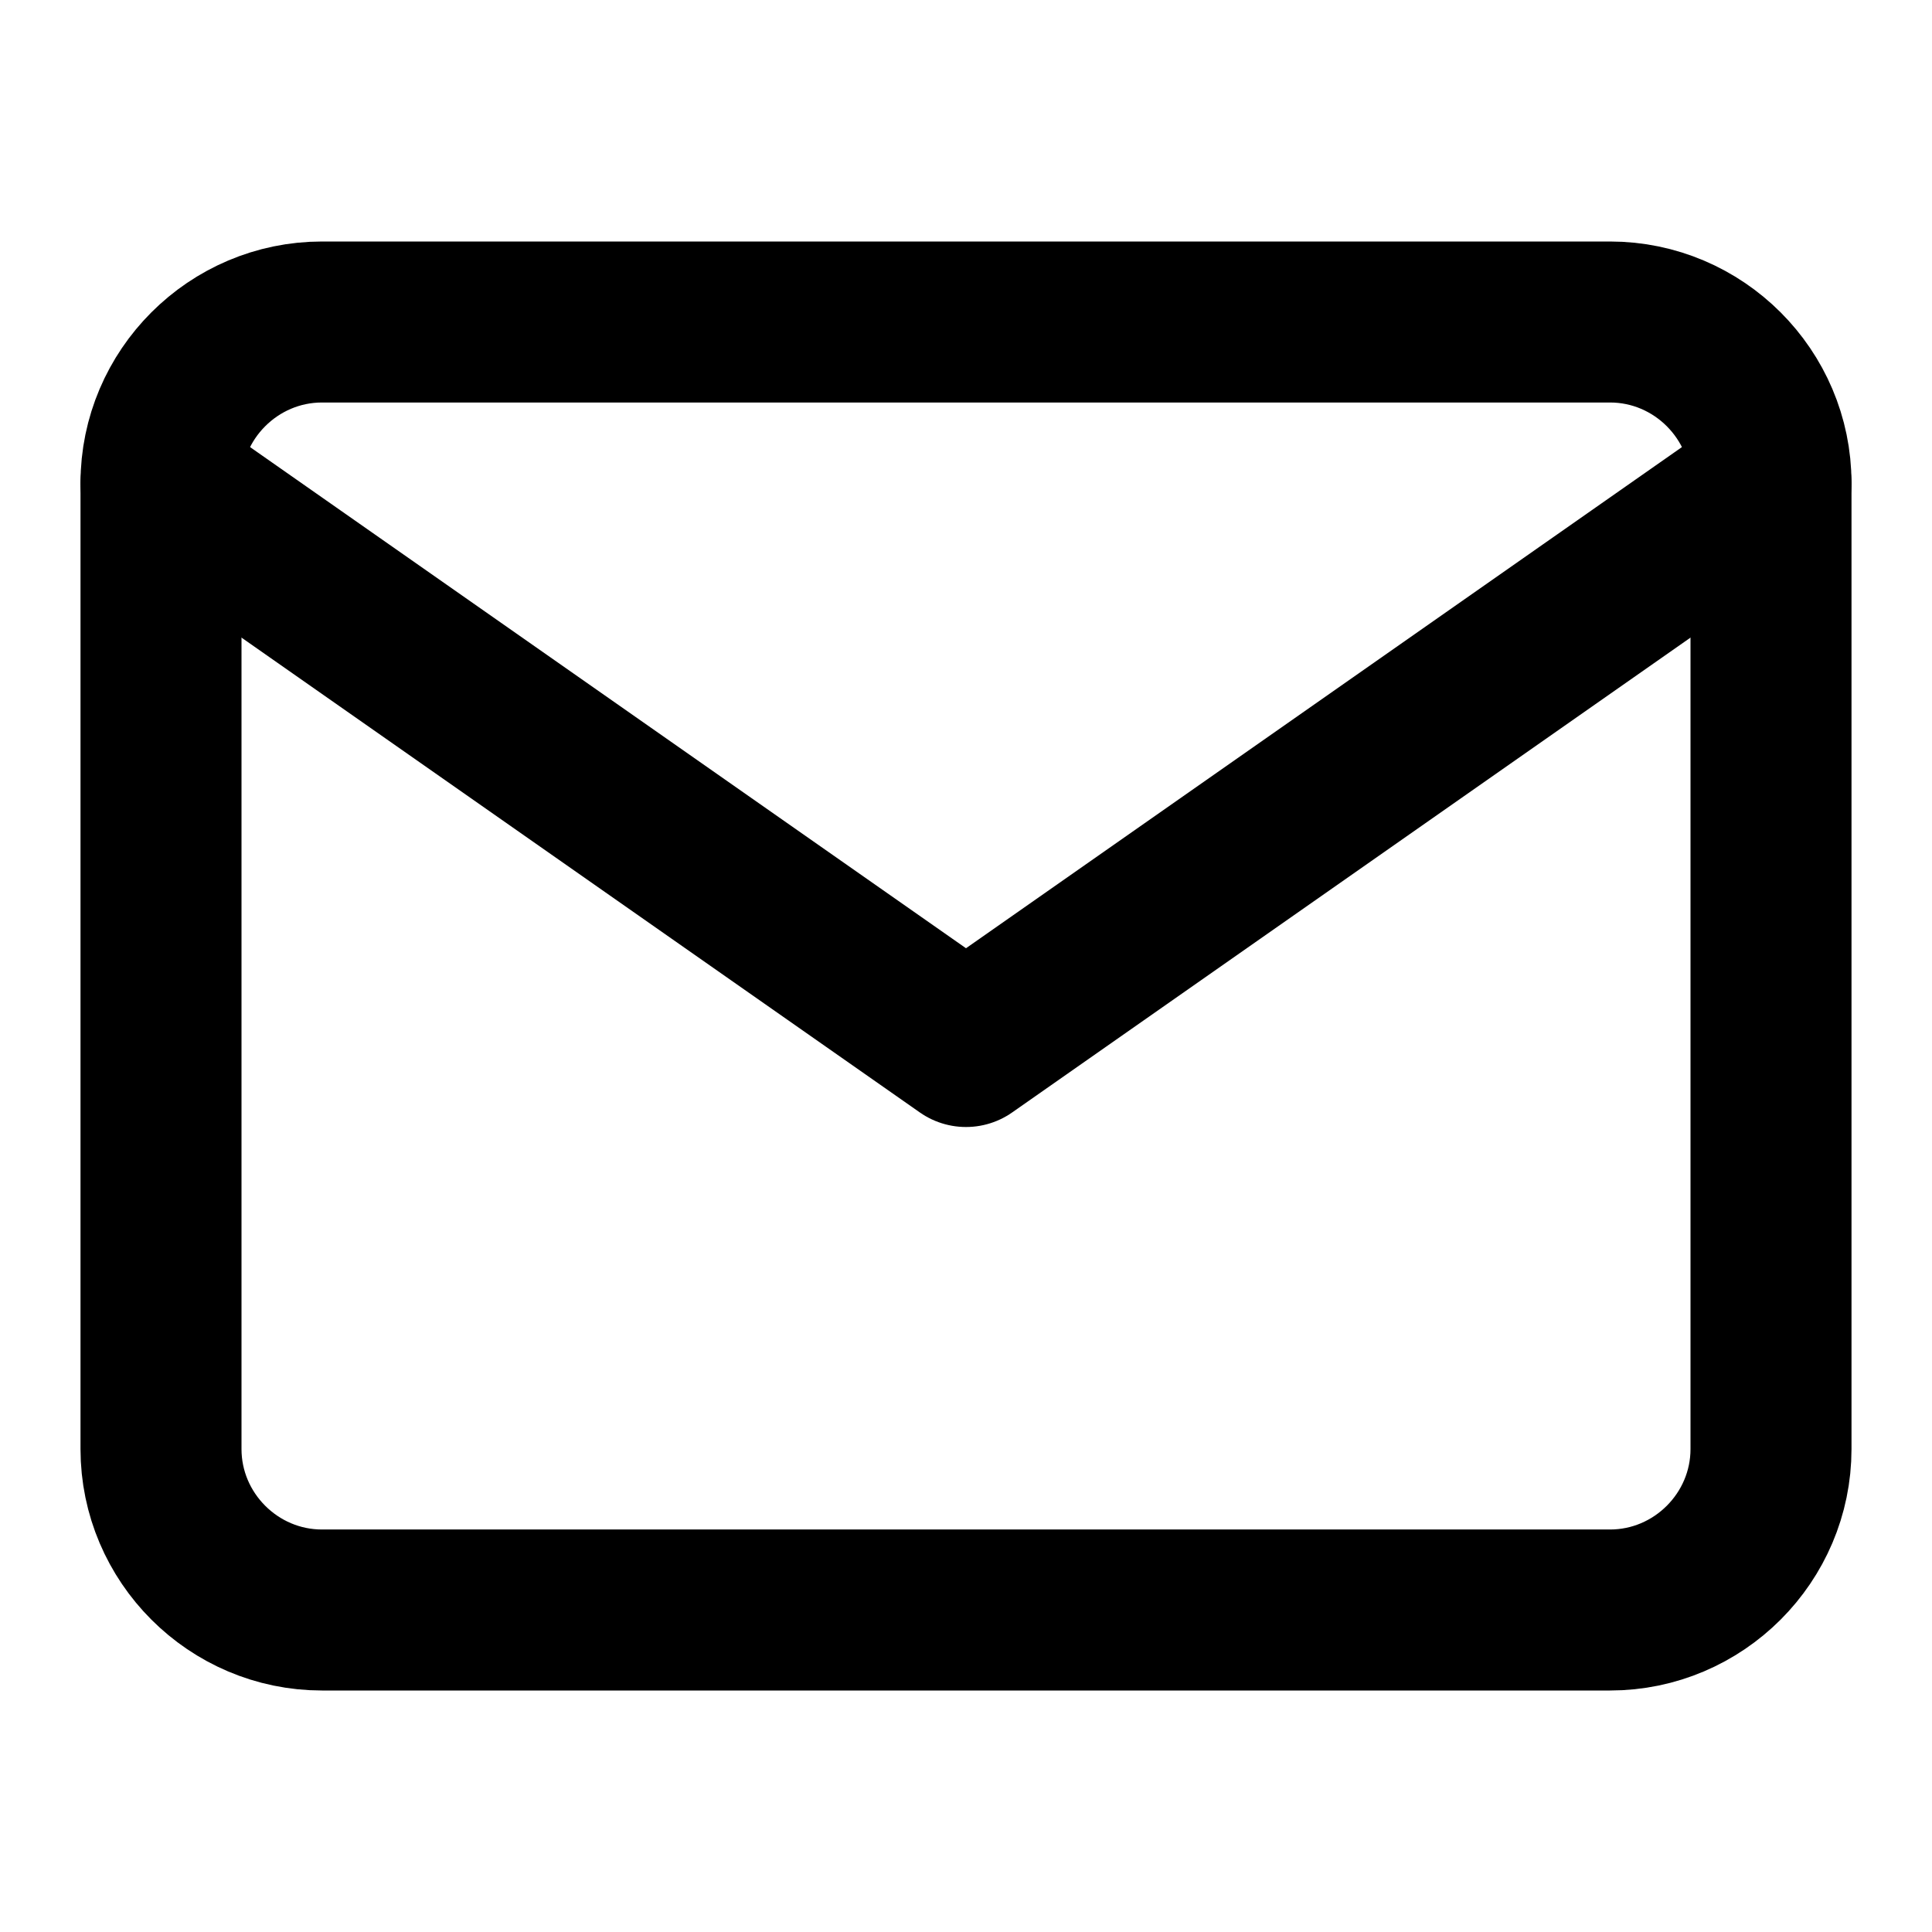
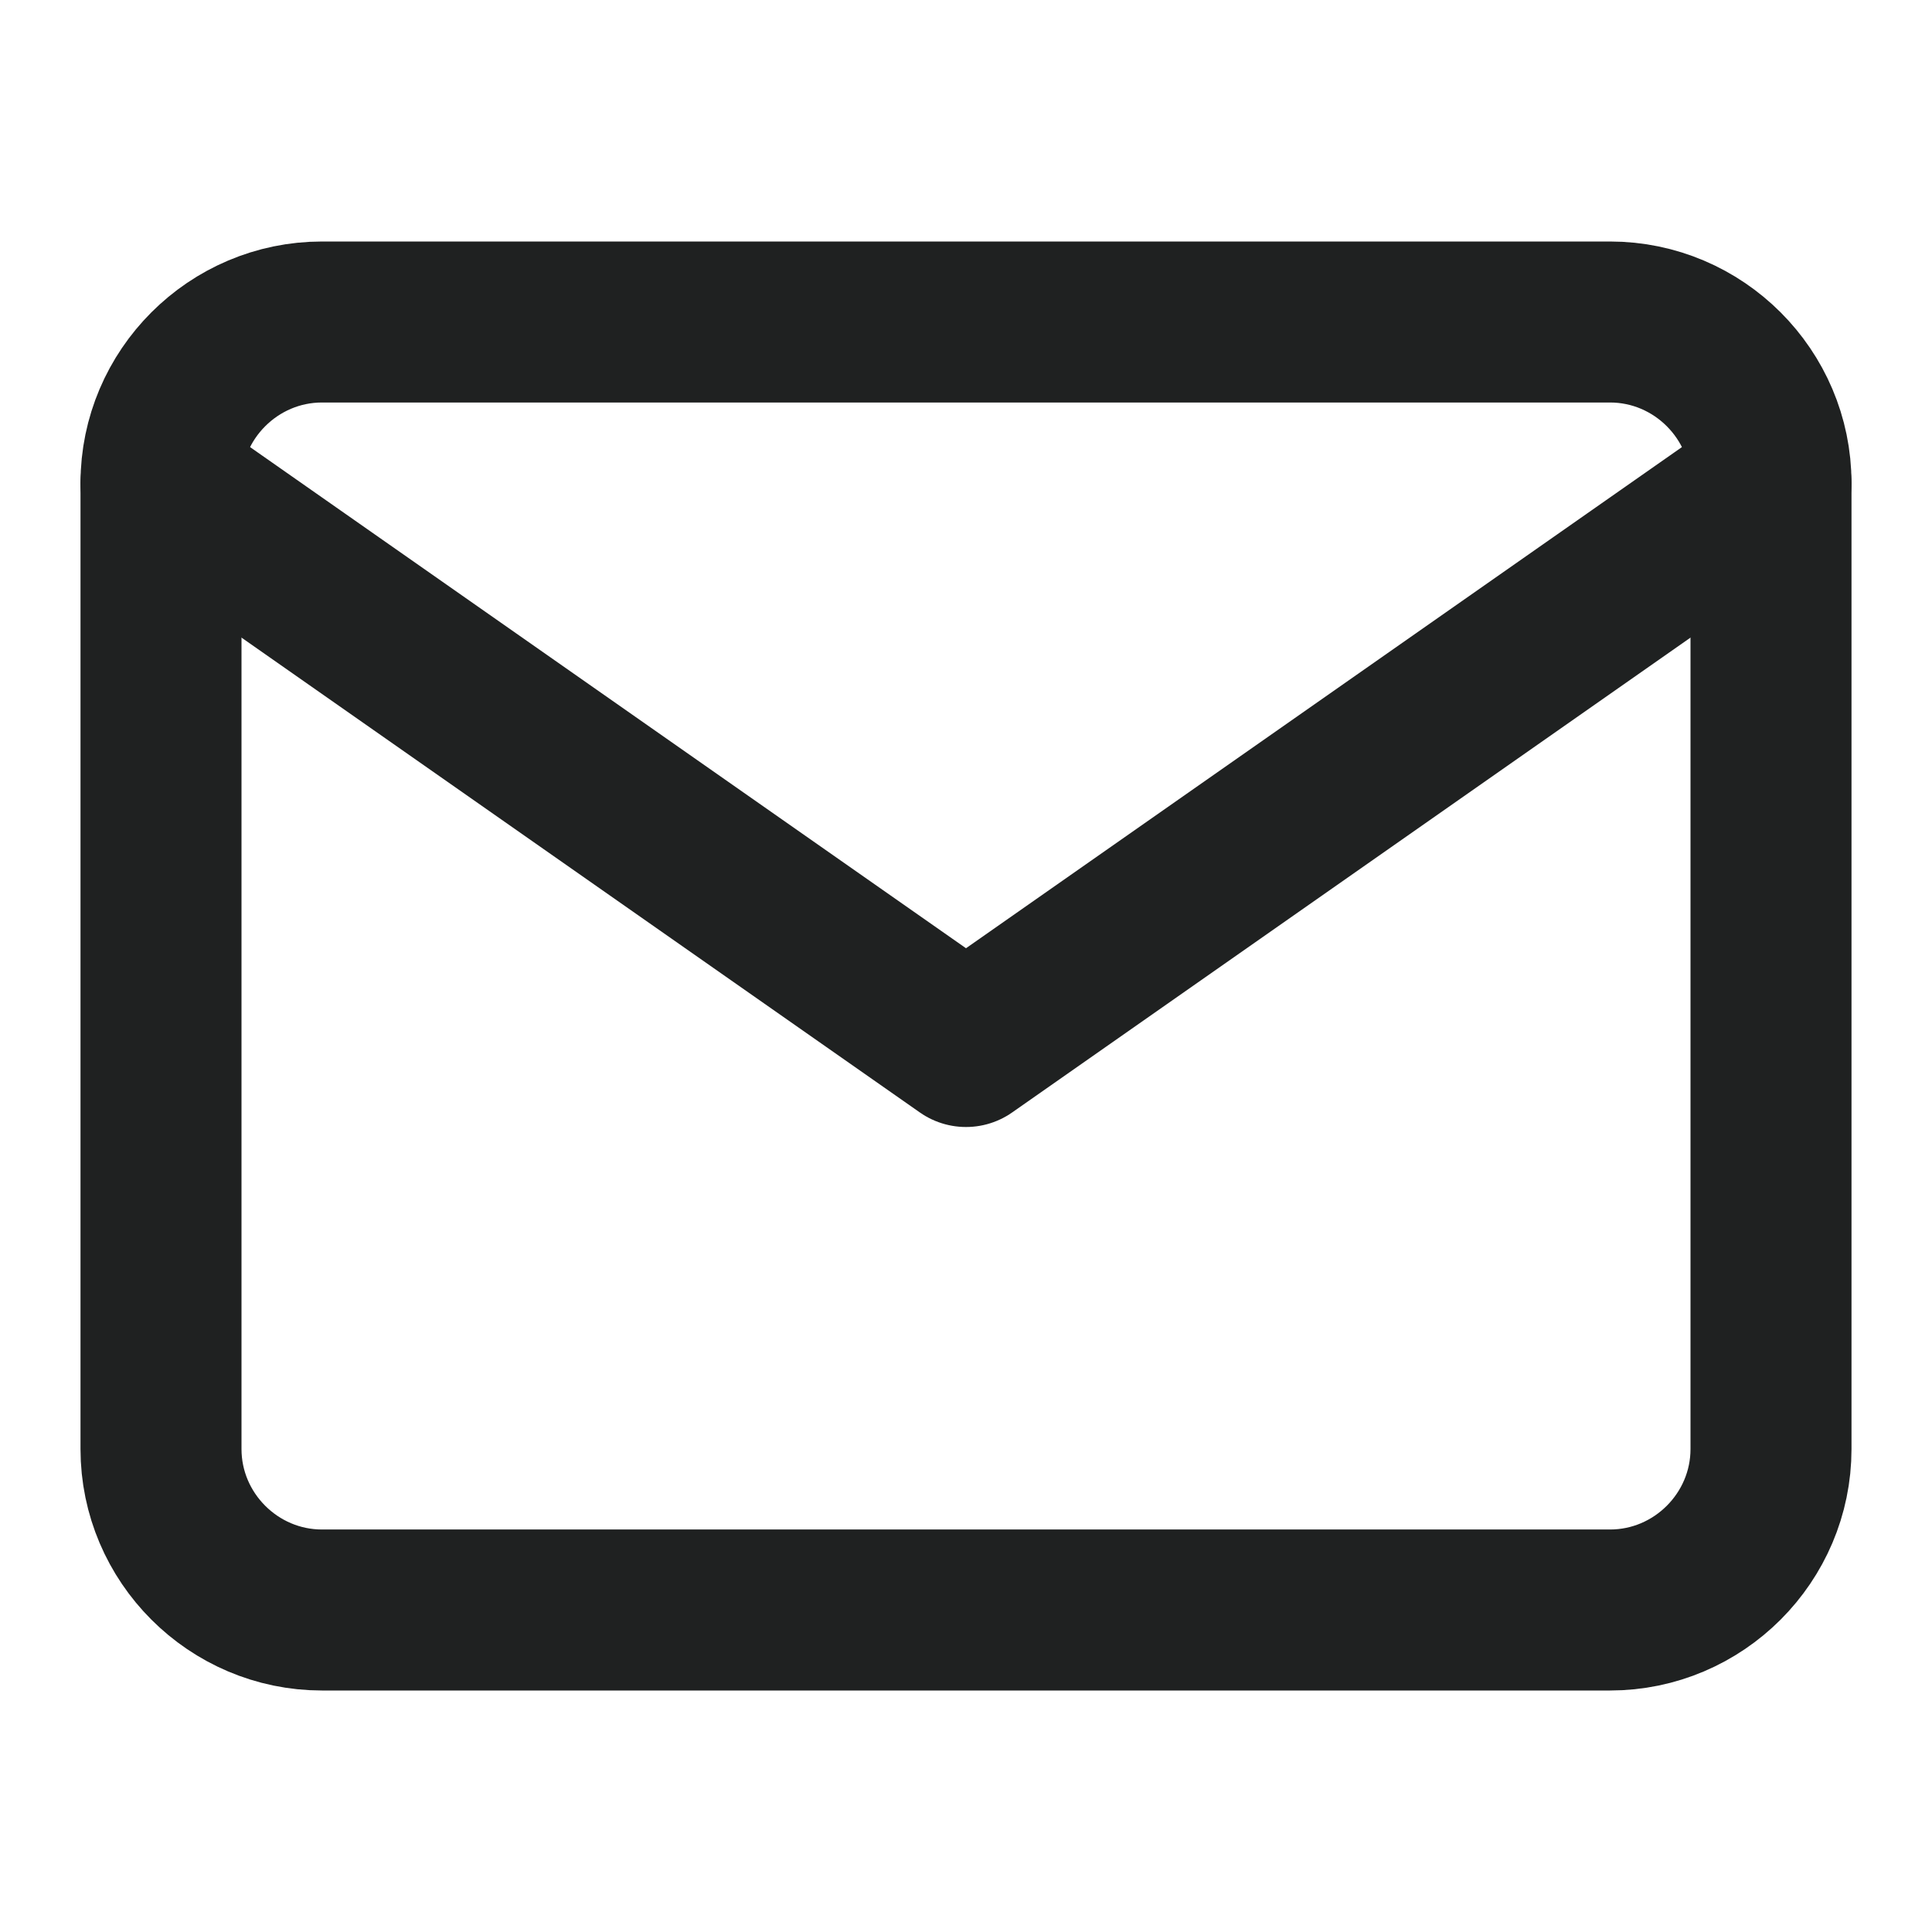
- <svg xmlns="http://www.w3.org/2000/svg" width="24" height="24" viewBox="0 0 24 24" fill="none" stroke="currentColor" stroke-width="2" stroke-linecap="round" stroke-linejoin="round" class="feather feather-mail">
+ <svg xmlns="http://www.w3.org/2000/svg" width="24" height="24" viewBox="0 0 24 24" fill="none" stroke="#1F2121" stroke-width="2" stroke-linecap="round" stroke-linejoin="round" class="feather feather-mail">
  <path d="M4 4h16c1.1 0 2 .9 2 2v12c0 1.1-.9 2-2 2H4c-1.1 0-2-.9-2-2V6c0-1.1.9-2 2-2z" />
  <polyline points="22,6 12,13 2,6" />
</svg>
